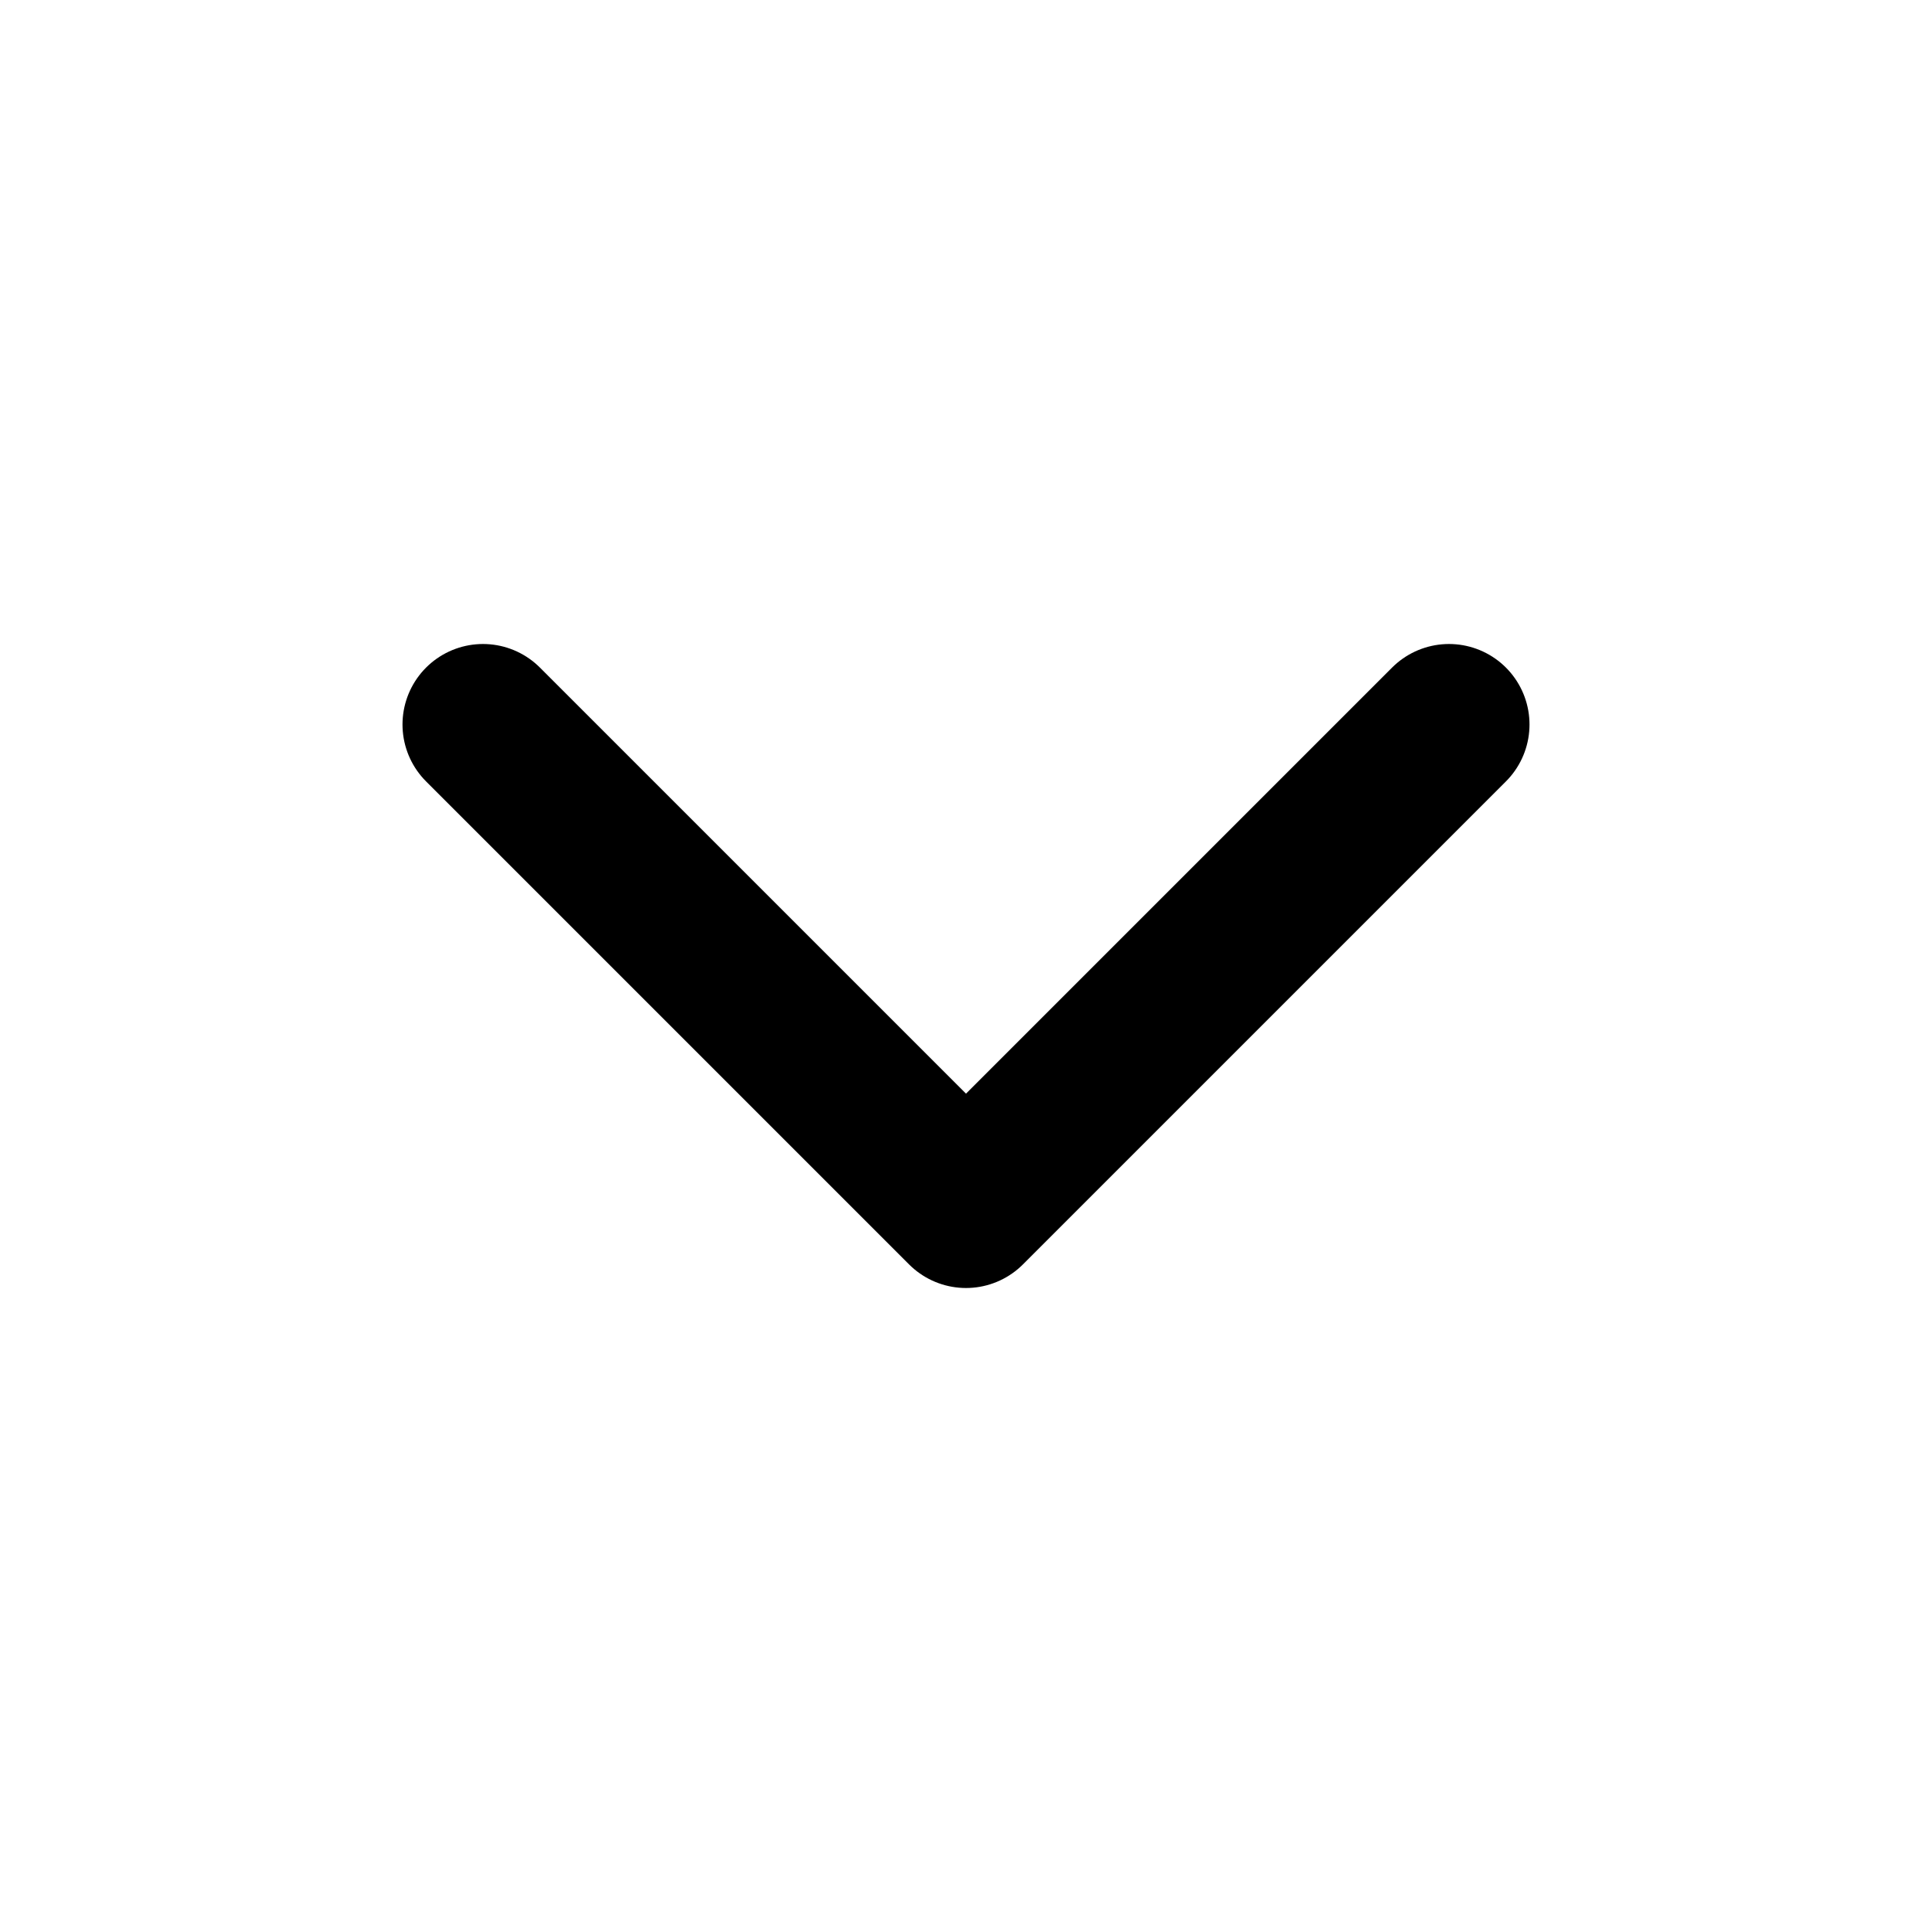
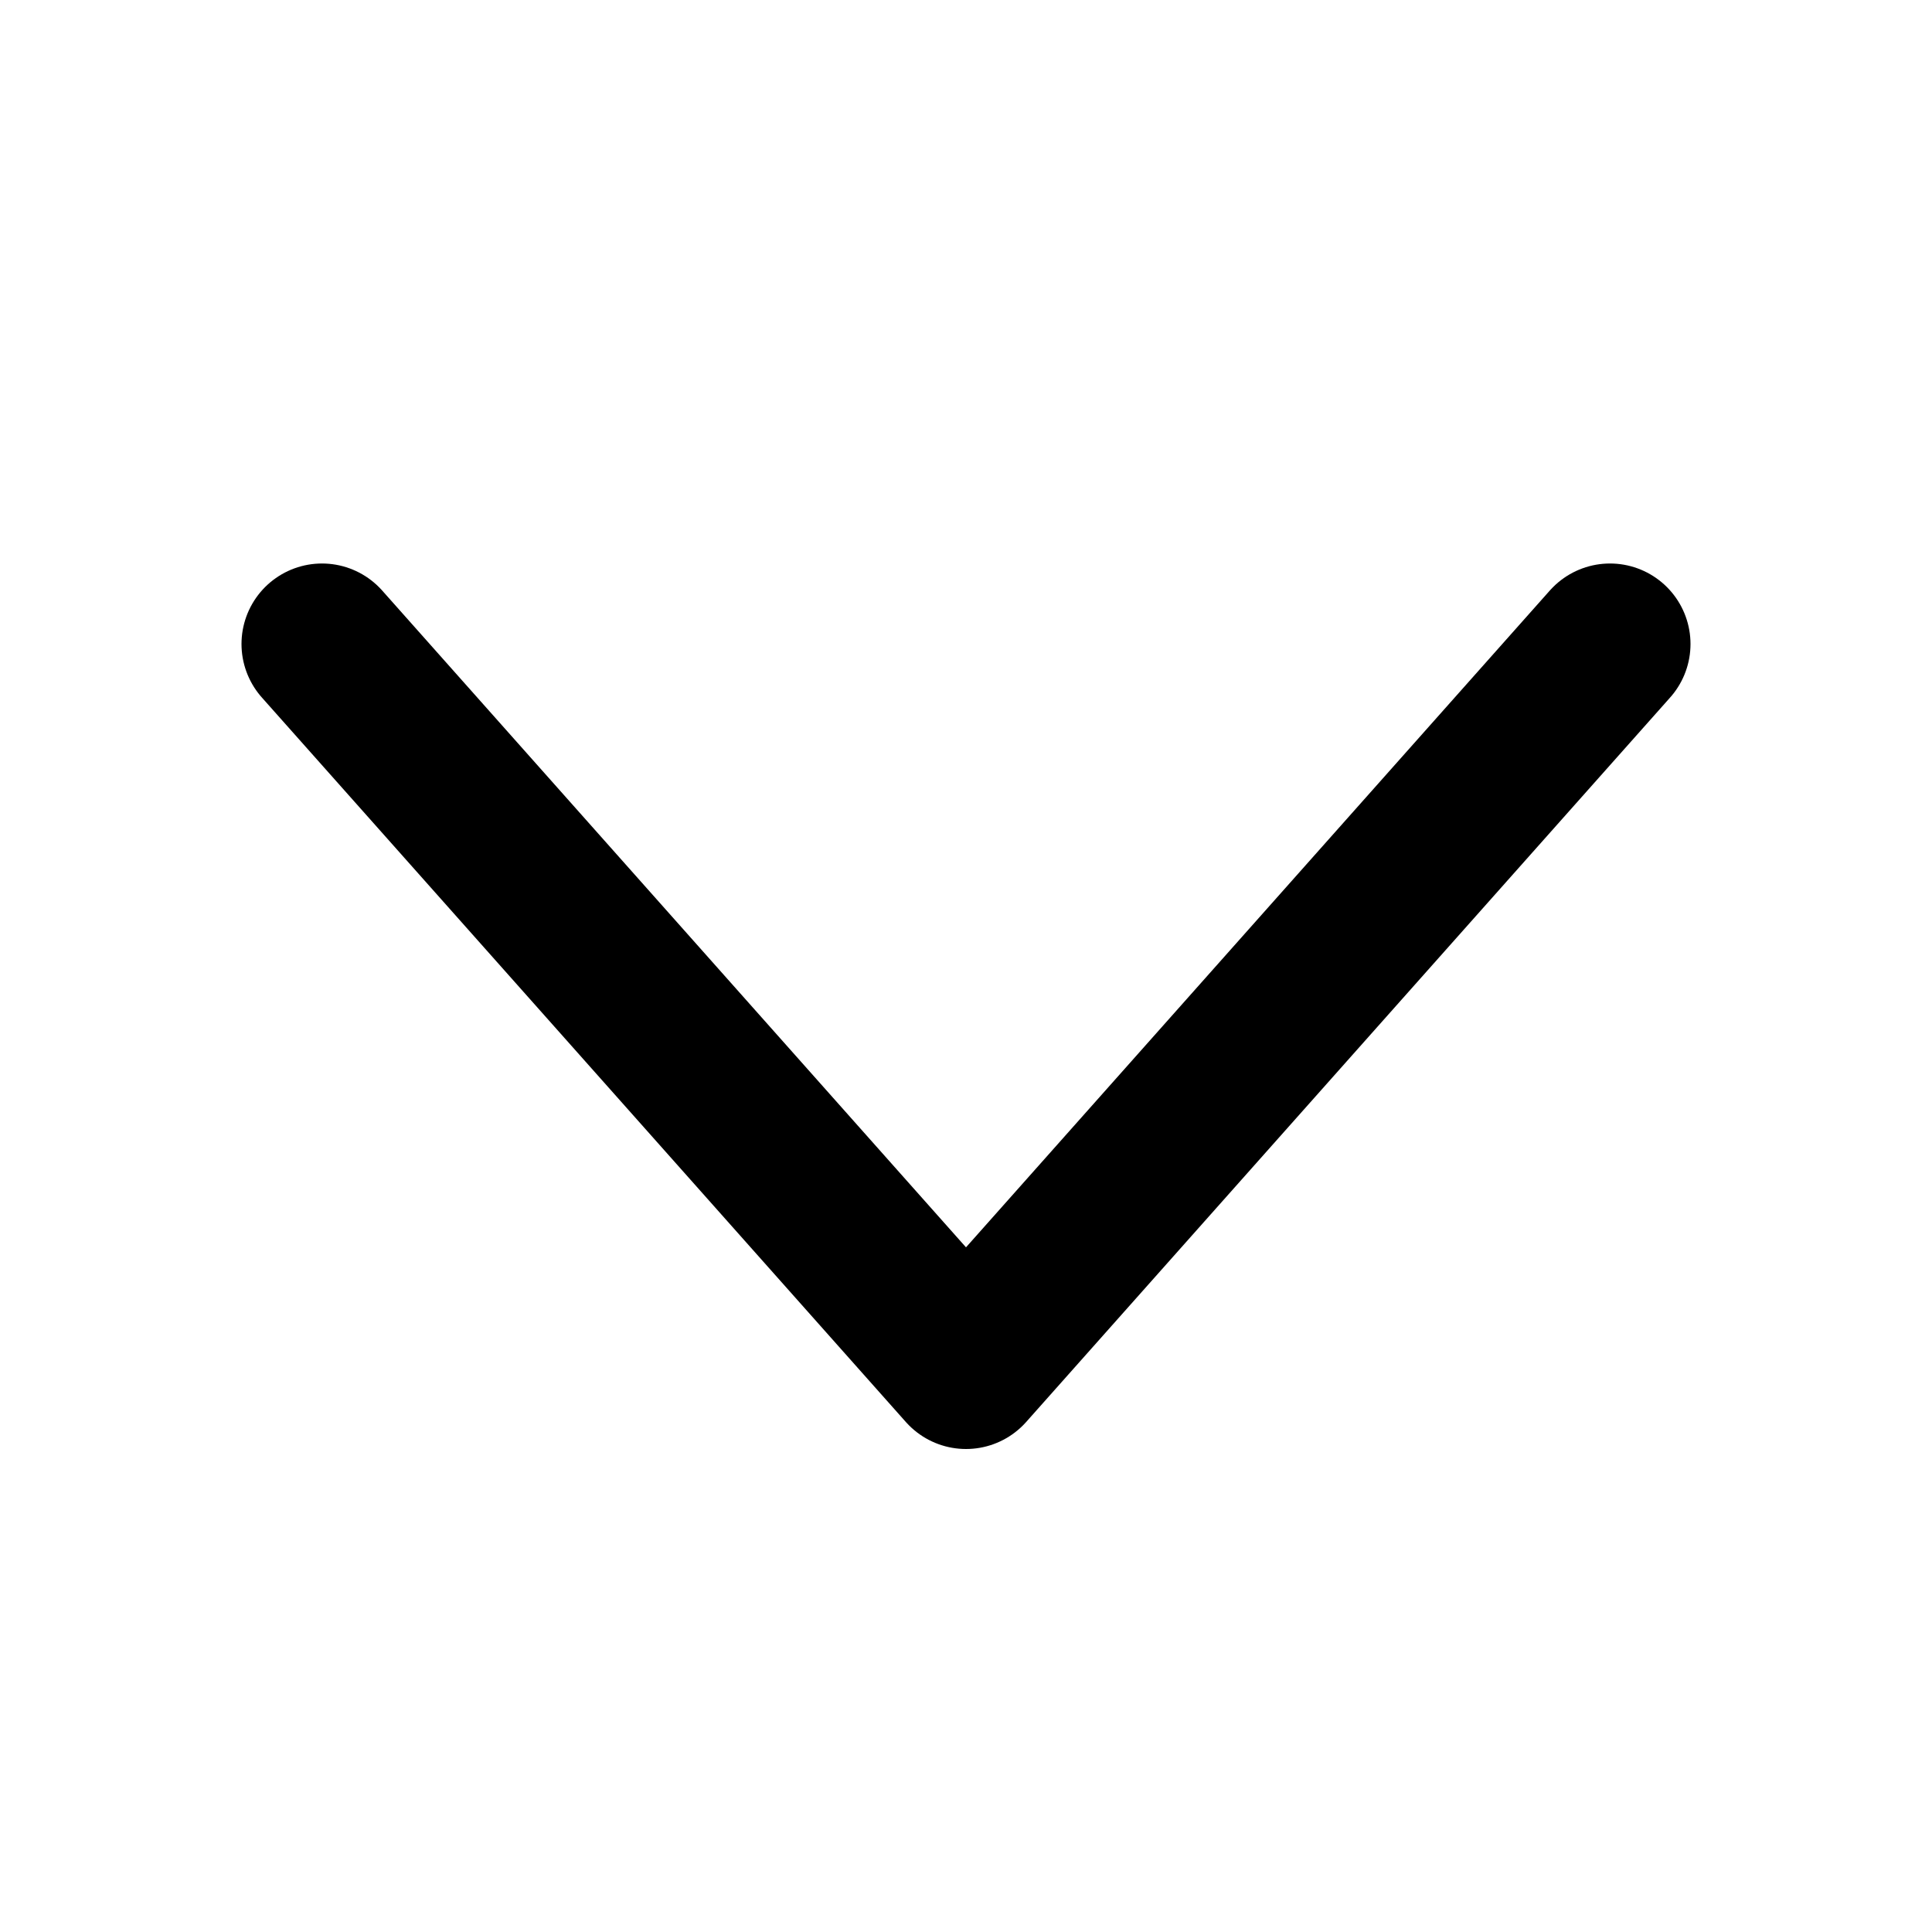
<svg xmlns="http://www.w3.org/2000/svg" width="24" height="24" viewBox="0 0 24 24" fill="none" stroke="currentColor" stroke-width="2" stroke-linecap="round" stroke-linejoin="round">
-   <polyline points="6 9 12 15 18 9" />
+   <polyline points="4 8 12 17 20 8" />
</svg>
